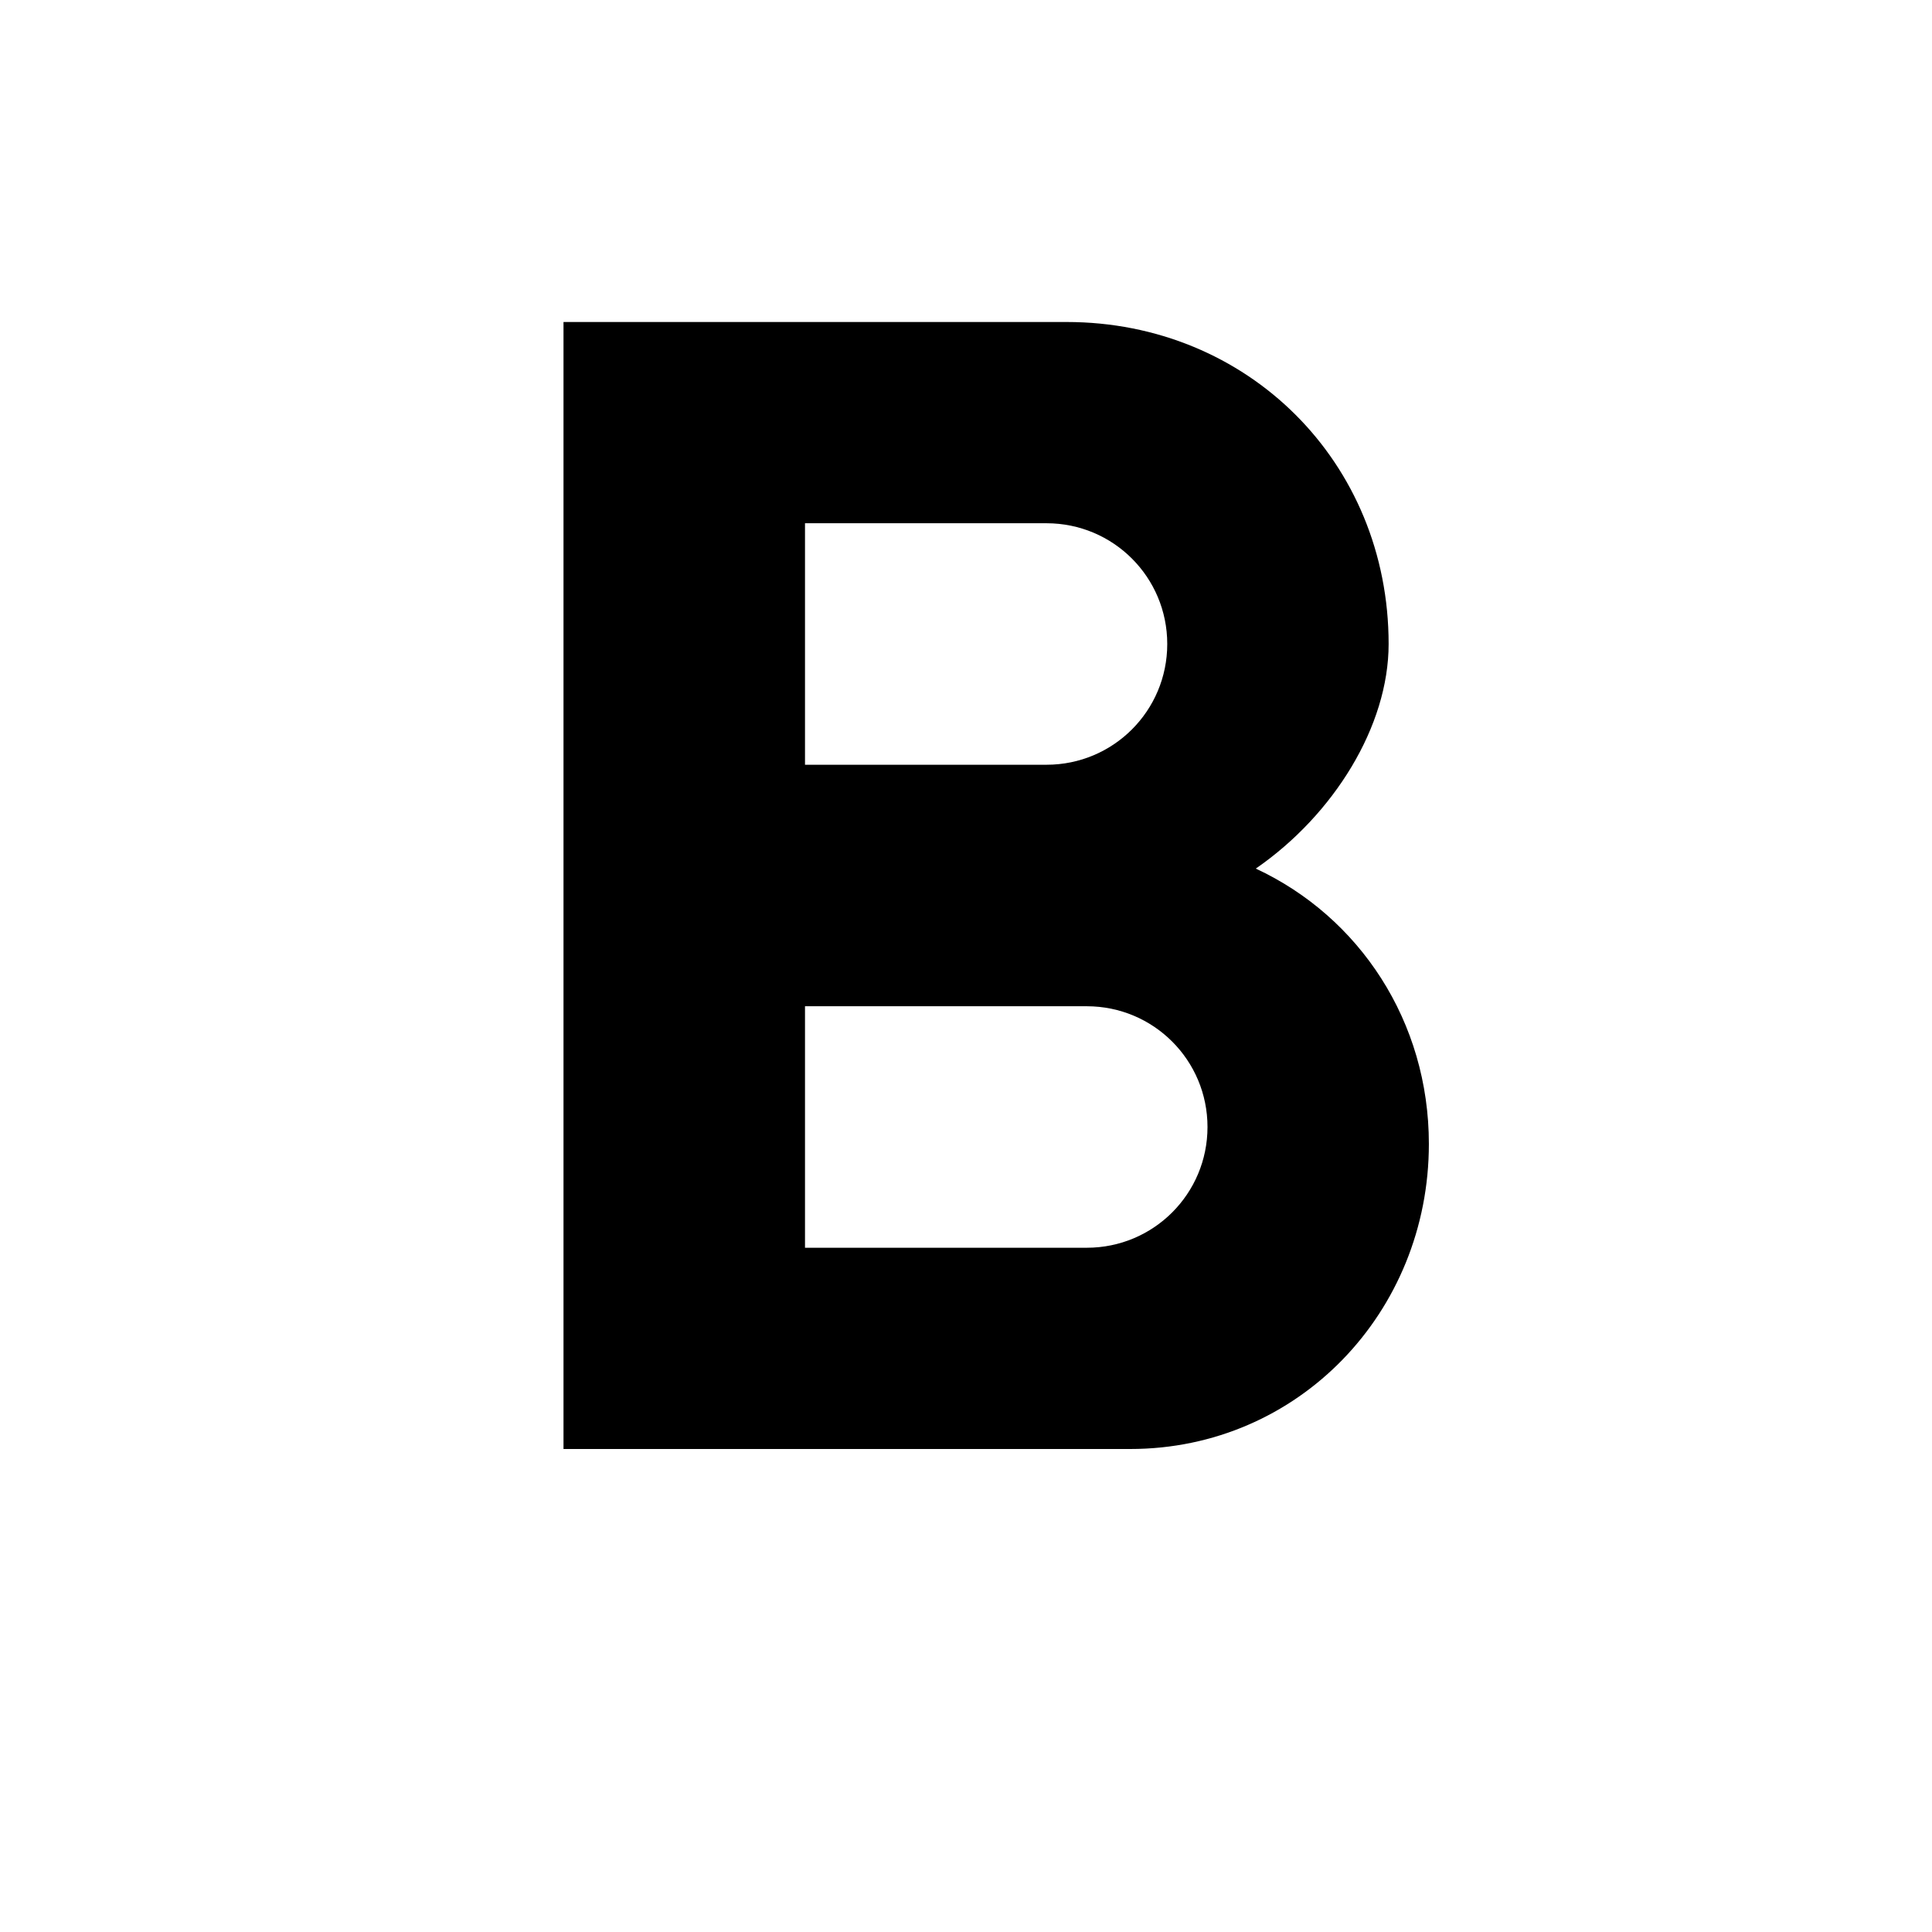
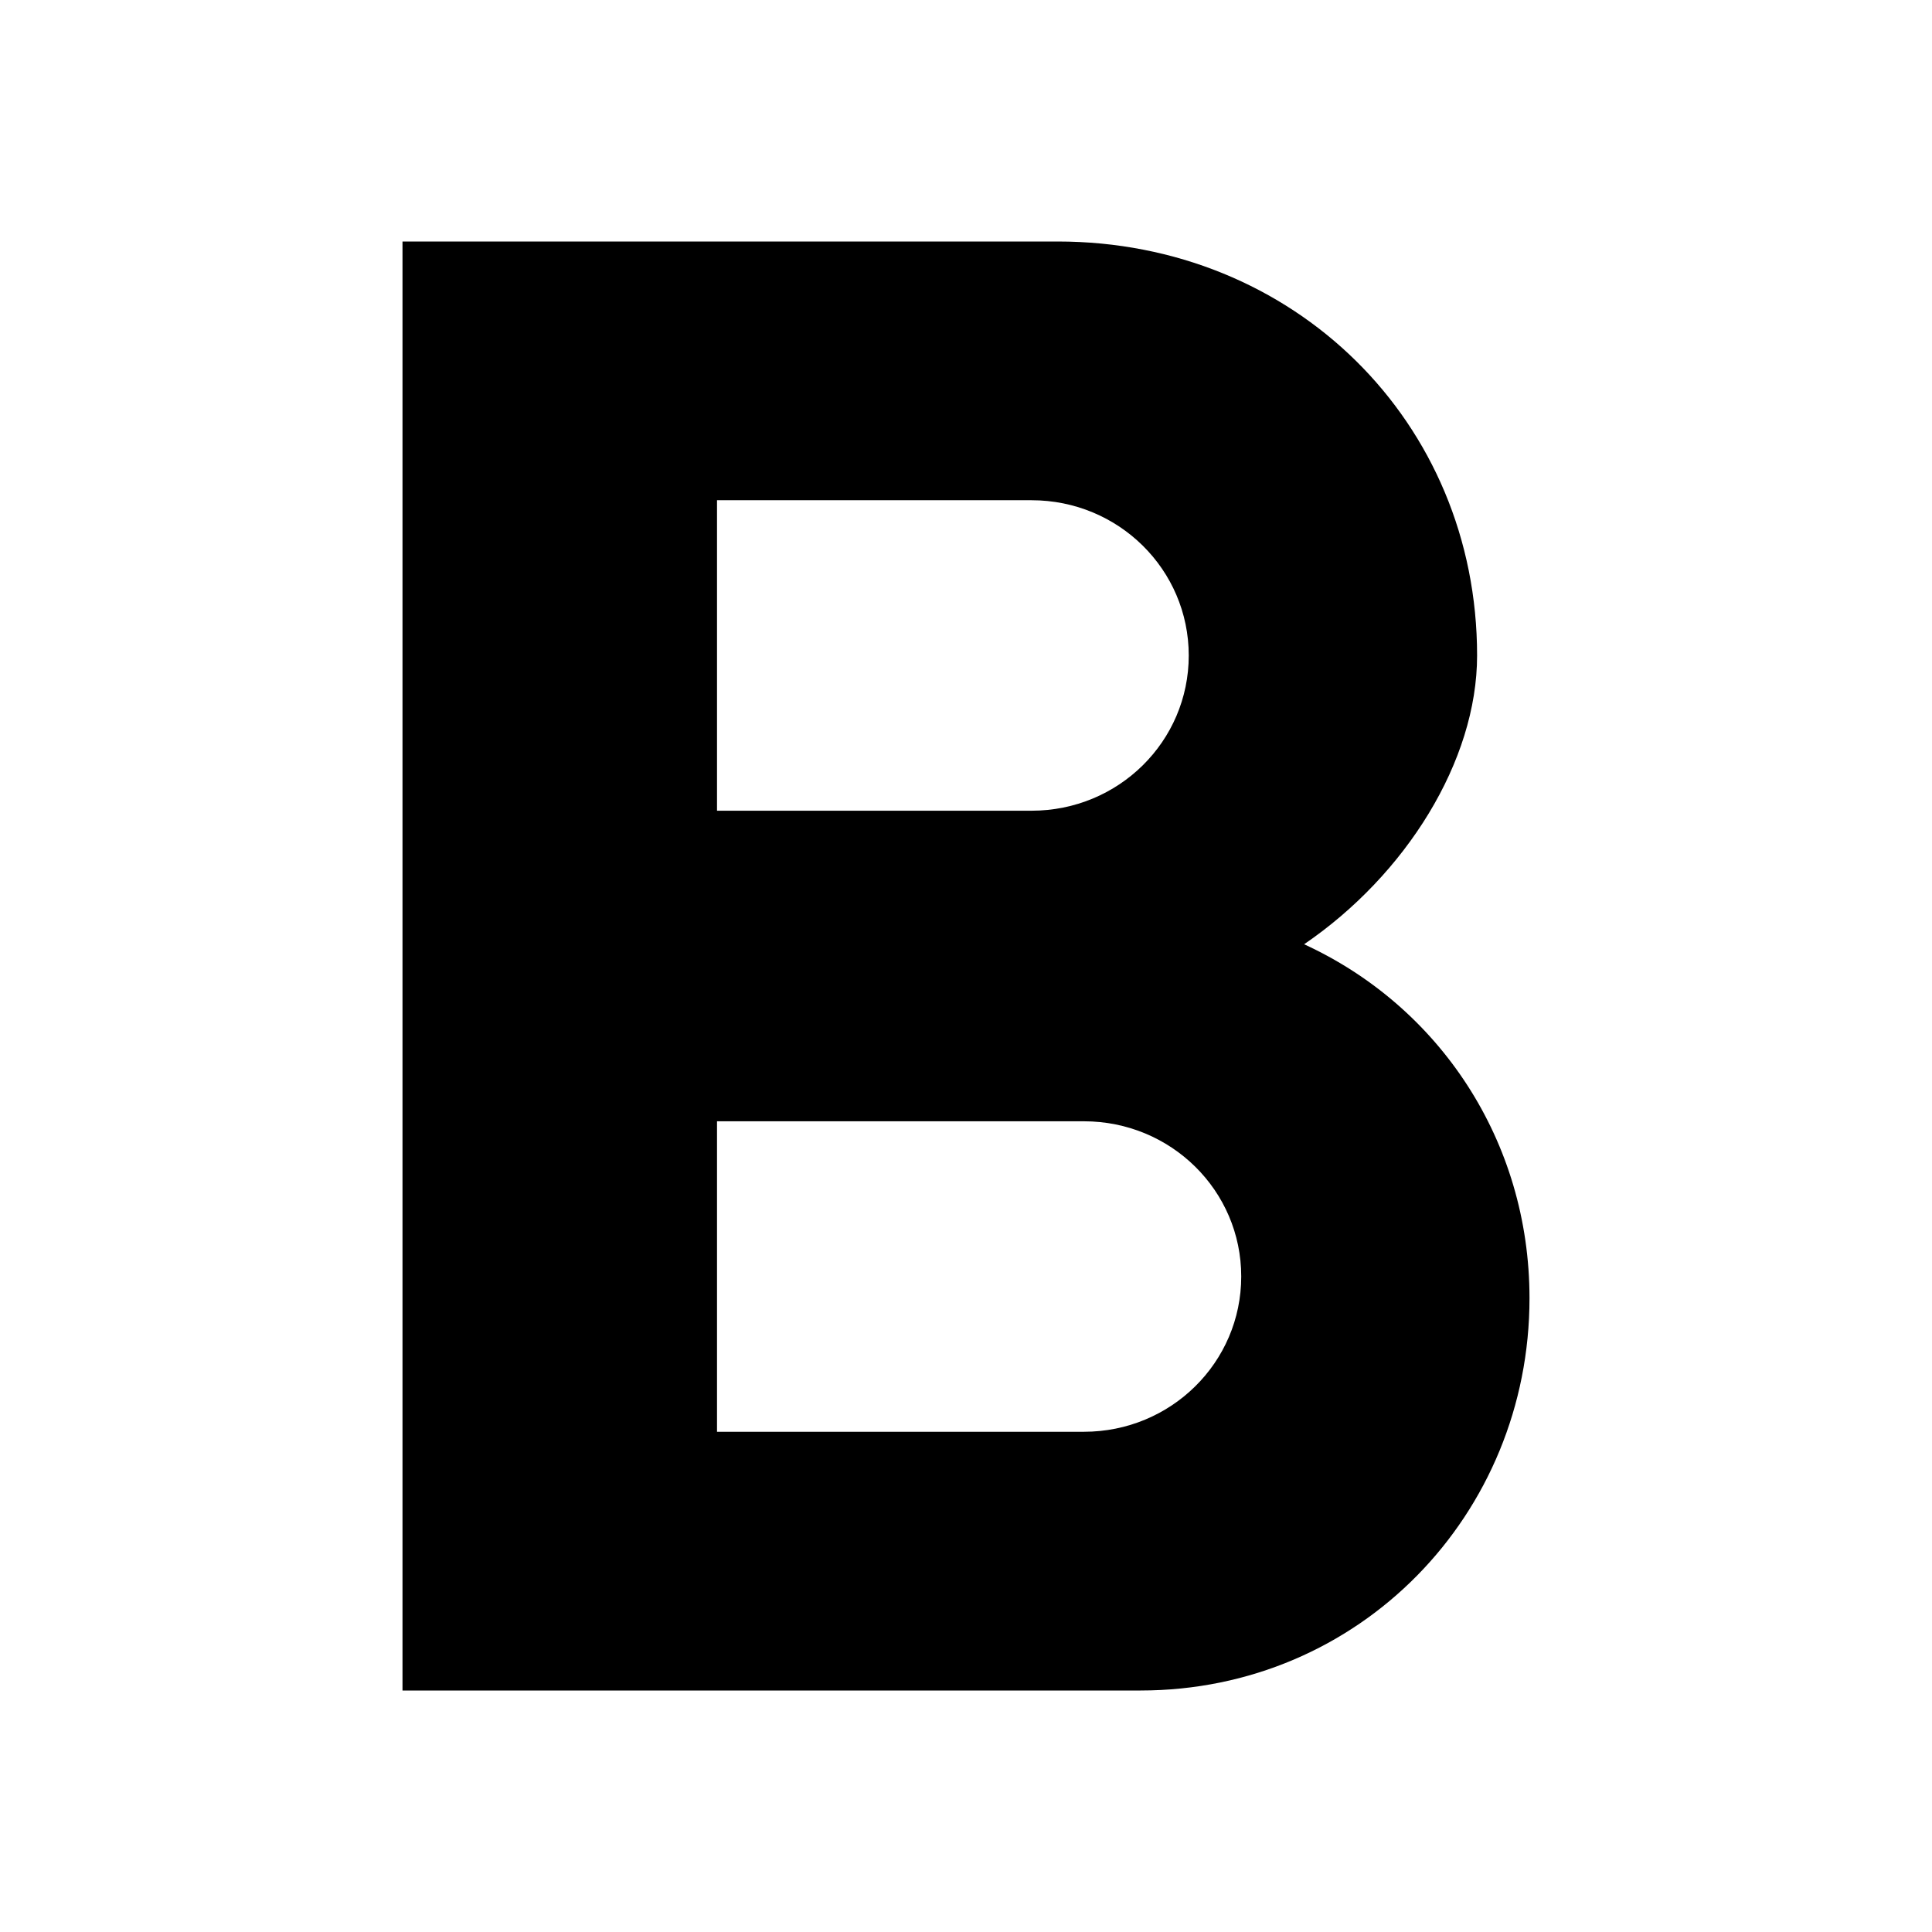
<svg xmlns="http://www.w3.org/2000/svg" height="24px" viewBox="0 0 24 24" width="24px">
-   <path d="M15.6 10.79c.97-.67 1.65-1.77 1.65-2.79 0-2.26-1.75-4-4-4H7v14h7.04c2.09 0 3.71-1.7 3.71-3.79 0-1.52-.86-2.82-2.15-3.42zM10 6.5h3c.83 0 1.5.67 1.5 1.5s-.67 1.5-1.5 1.5h-3v-3zm3.5 9H10v-3h3.5c.83 0 1.5.67 1.5 1.5s-.67 1.5-1.5 1.5z" />
+   <path d="M16.2 11.73C17.463 10.869 18.349 9.454 18.349 8.143C18.349 5.237 16.07 3 13.139 3H5V21H14.168C16.89 21 19 18.814 19 16.127C19 14.173 17.88 12.501 16.2 11.73ZM8.907 6.214H12.814C13.895 6.214 14.767 7.076 14.767 8.143C14.767 9.21 13.895 10.071 12.814 10.071H8.907V6.214ZM13.465 17.786H8.907V13.929H13.465C14.546 13.929 15.419 14.79 15.419 15.857C15.419 16.924 14.546 17.786 13.465 17.786Z" />
</svg>
